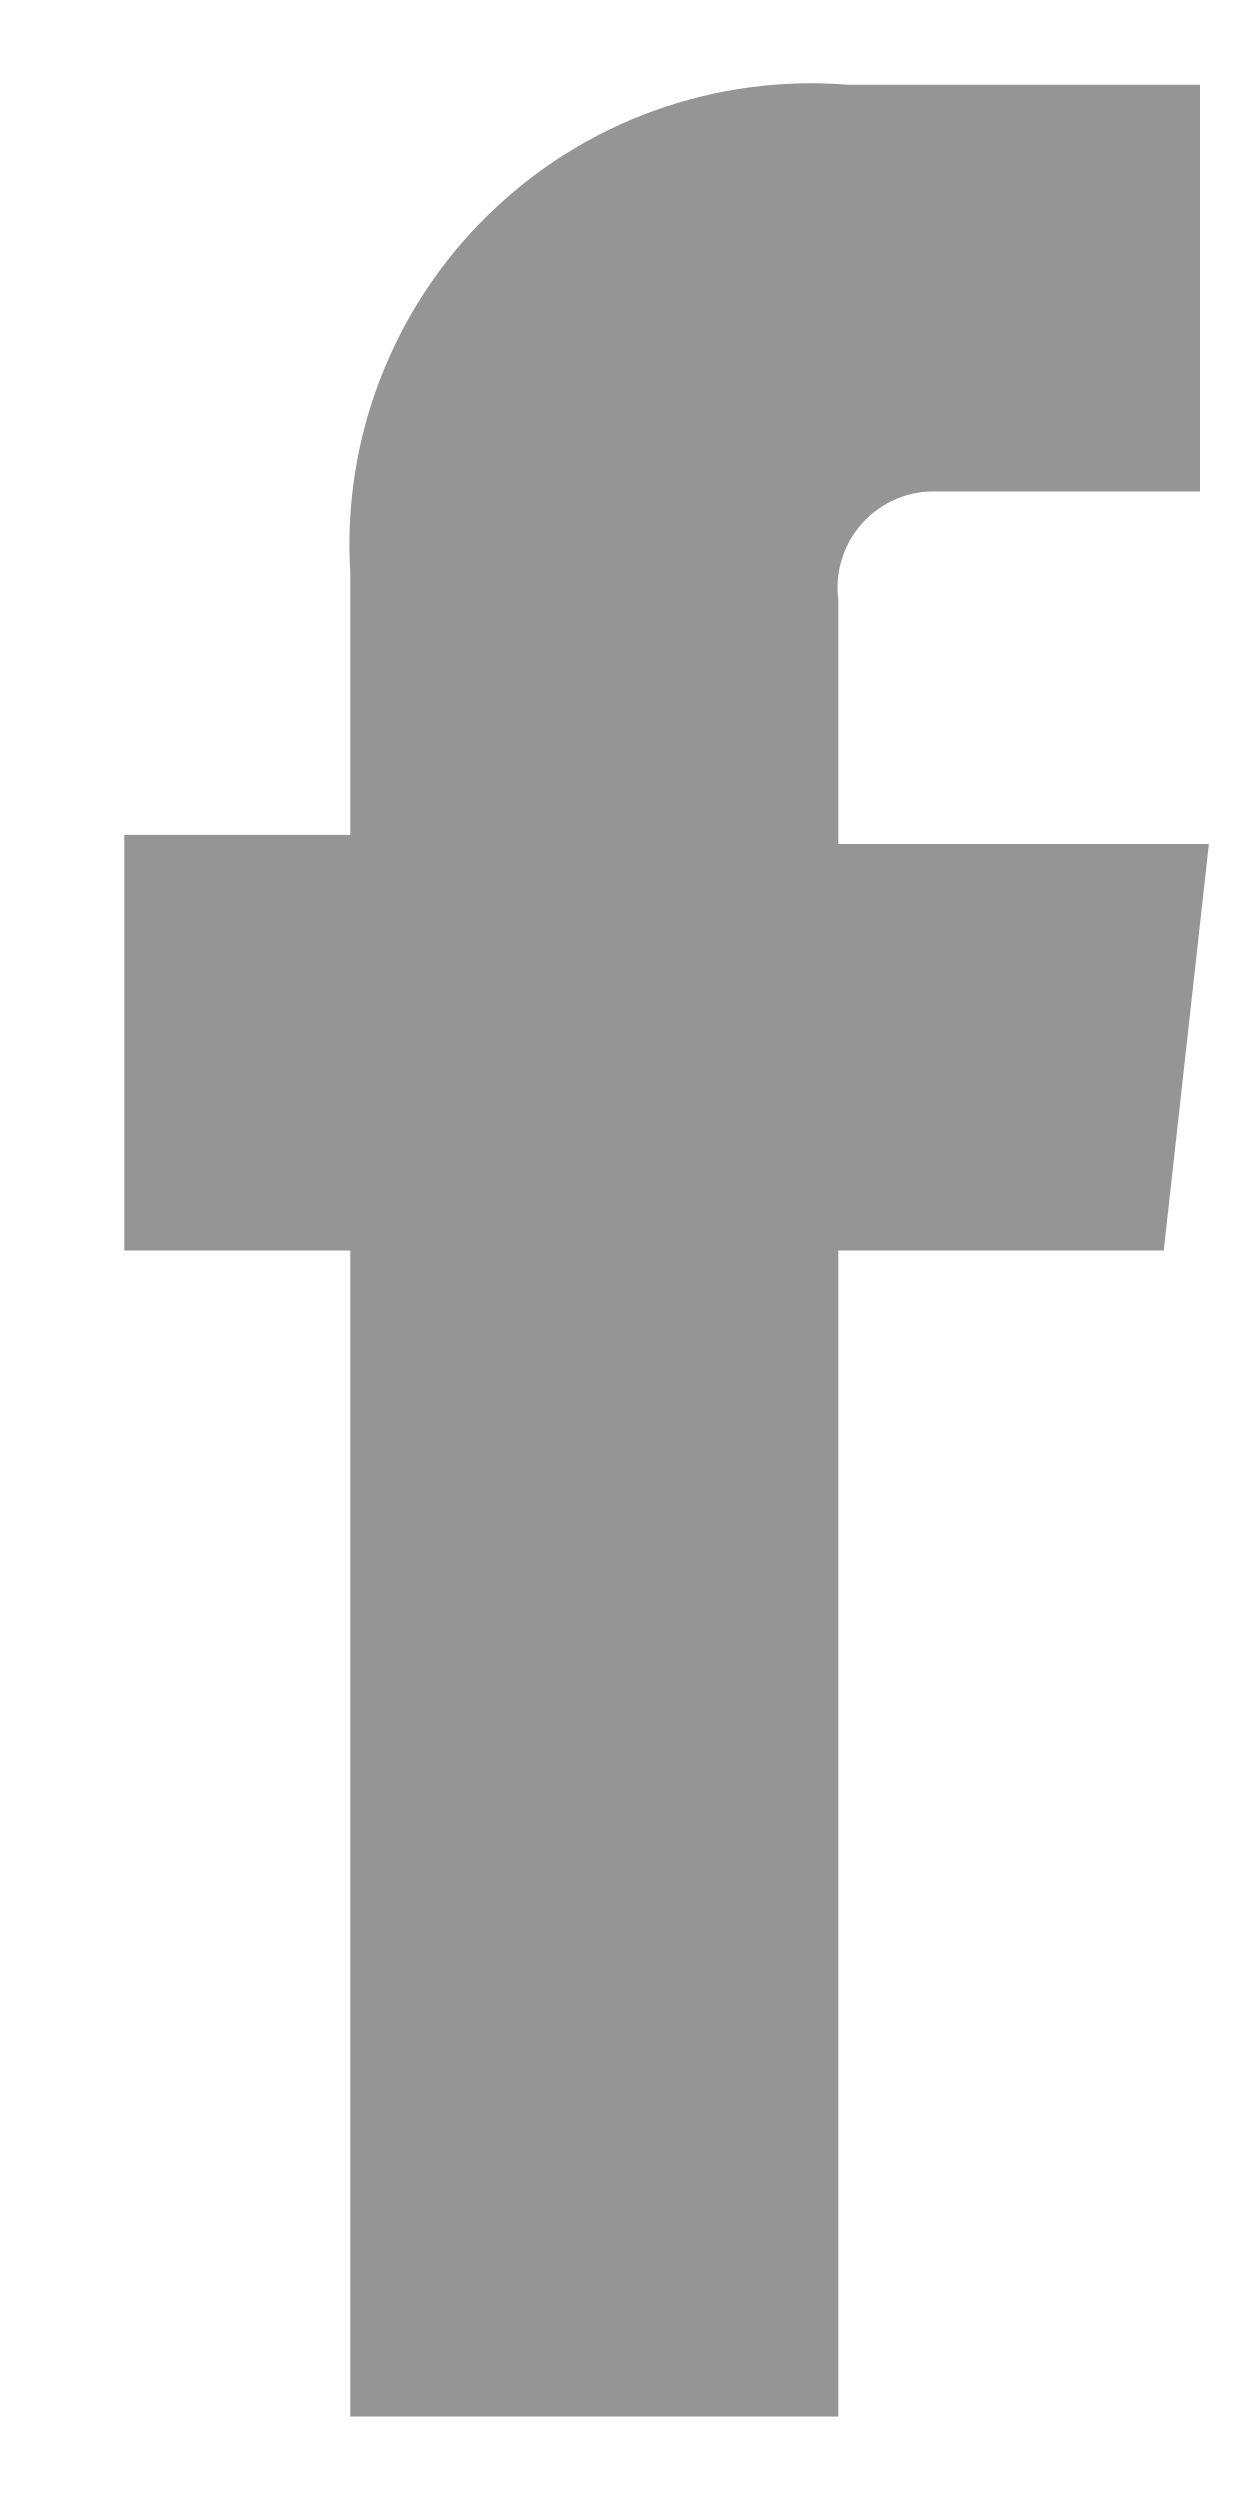
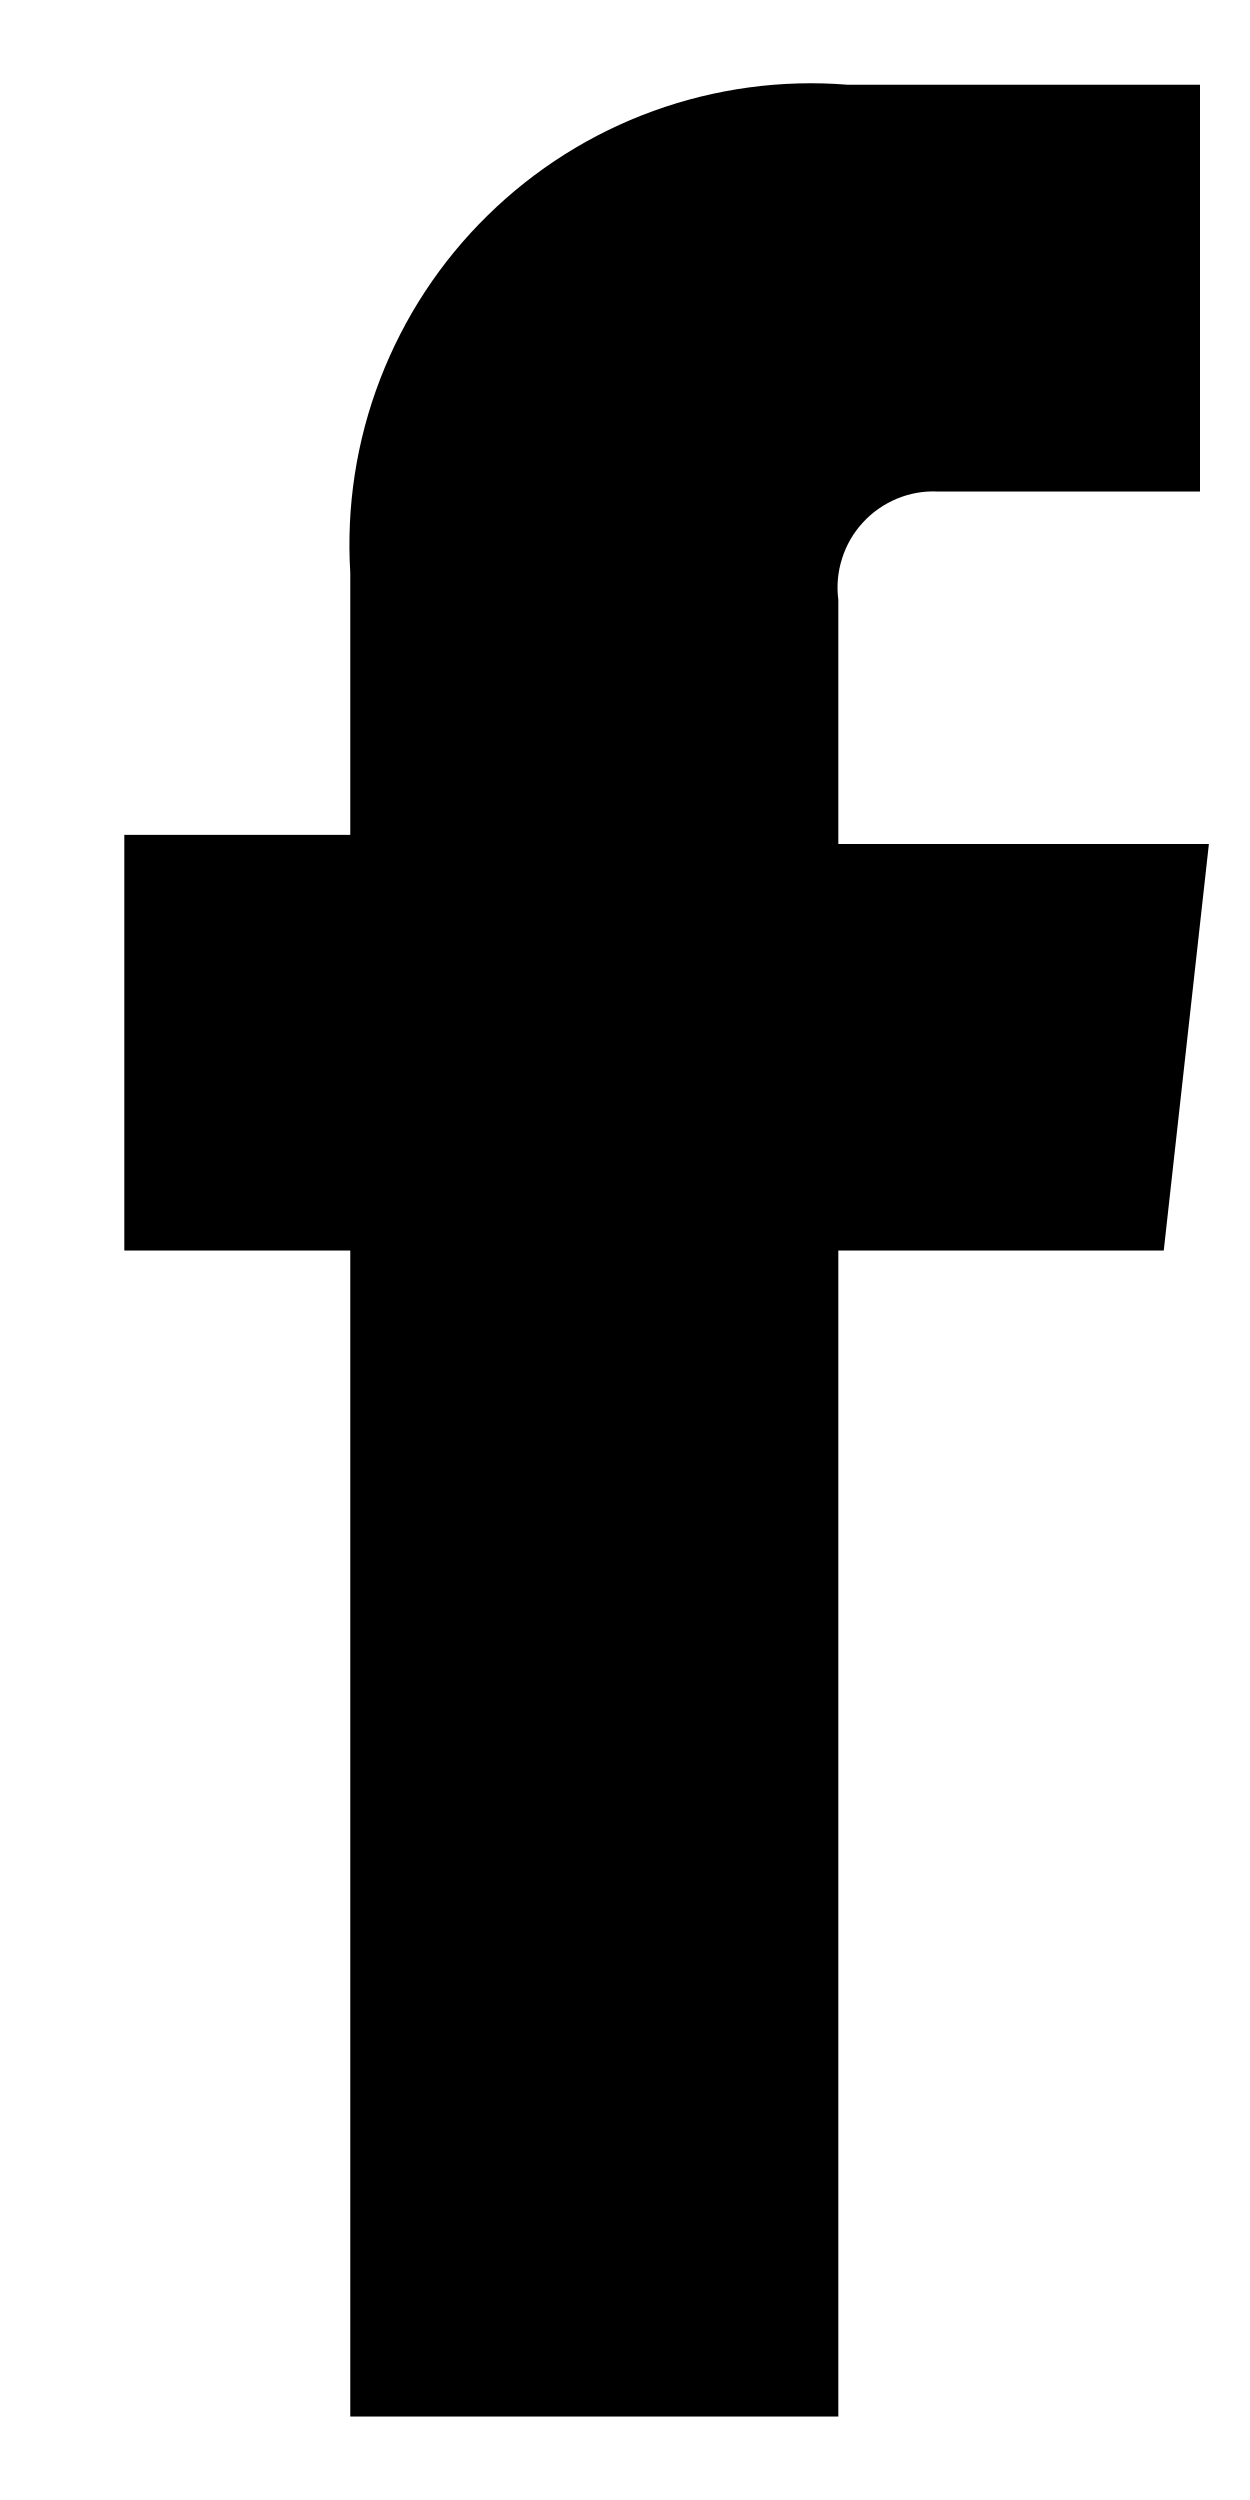
- <svg xmlns="http://www.w3.org/2000/svg" width="9" height="18" viewBox="0 0 9 18" fill="none">
-   <path fill-rule="evenodd" clip-rule="evenodd" d="M8.704 6.077H6.036V4.319C6.023 4.219 6.032 4.117 6.063 4.021C6.093 3.925 6.144 3.837 6.212 3.763C6.28 3.688 6.364 3.63 6.457 3.591C6.55 3.552 6.651 3.534 6.751 3.539H8.64V0.61H6.102C5.628 0.572 5.151 0.637 4.704 0.799C4.257 0.961 3.85 1.218 3.511 1.551C3.171 1.884 2.908 2.286 2.737 2.73C2.566 3.174 2.493 3.649 2.522 4.124V6.011H0.895V9.004H2.522V17.399H6.036V9.004H8.379L8.704 6.077Z" fill="#959595" />
+ <svg xmlns="http://www.w3.org/2000/svg" width="9" height="18" viewBox="0 0 9 18">
+   <path fill-rule="evenodd" clip-rule="evenodd" d="M8.704 6.077H6.036V4.319C6.023 4.219 6.032 4.117 6.063 4.021C6.093 3.925 6.144 3.837 6.212 3.763C6.28 3.688 6.364 3.63 6.457 3.591C6.55 3.552 6.651 3.534 6.751 3.539H8.64V0.61H6.102C5.628 0.572 5.151 0.637 4.704 0.799C4.257 0.961 3.85 1.218 3.511 1.551C3.171 1.884 2.908 2.286 2.737 2.73C2.566 3.174 2.493 3.649 2.522 4.124V6.011H0.895V9.004H2.522V17.399H6.036V9.004H8.379L8.704 6.077Z" />
</svg>
